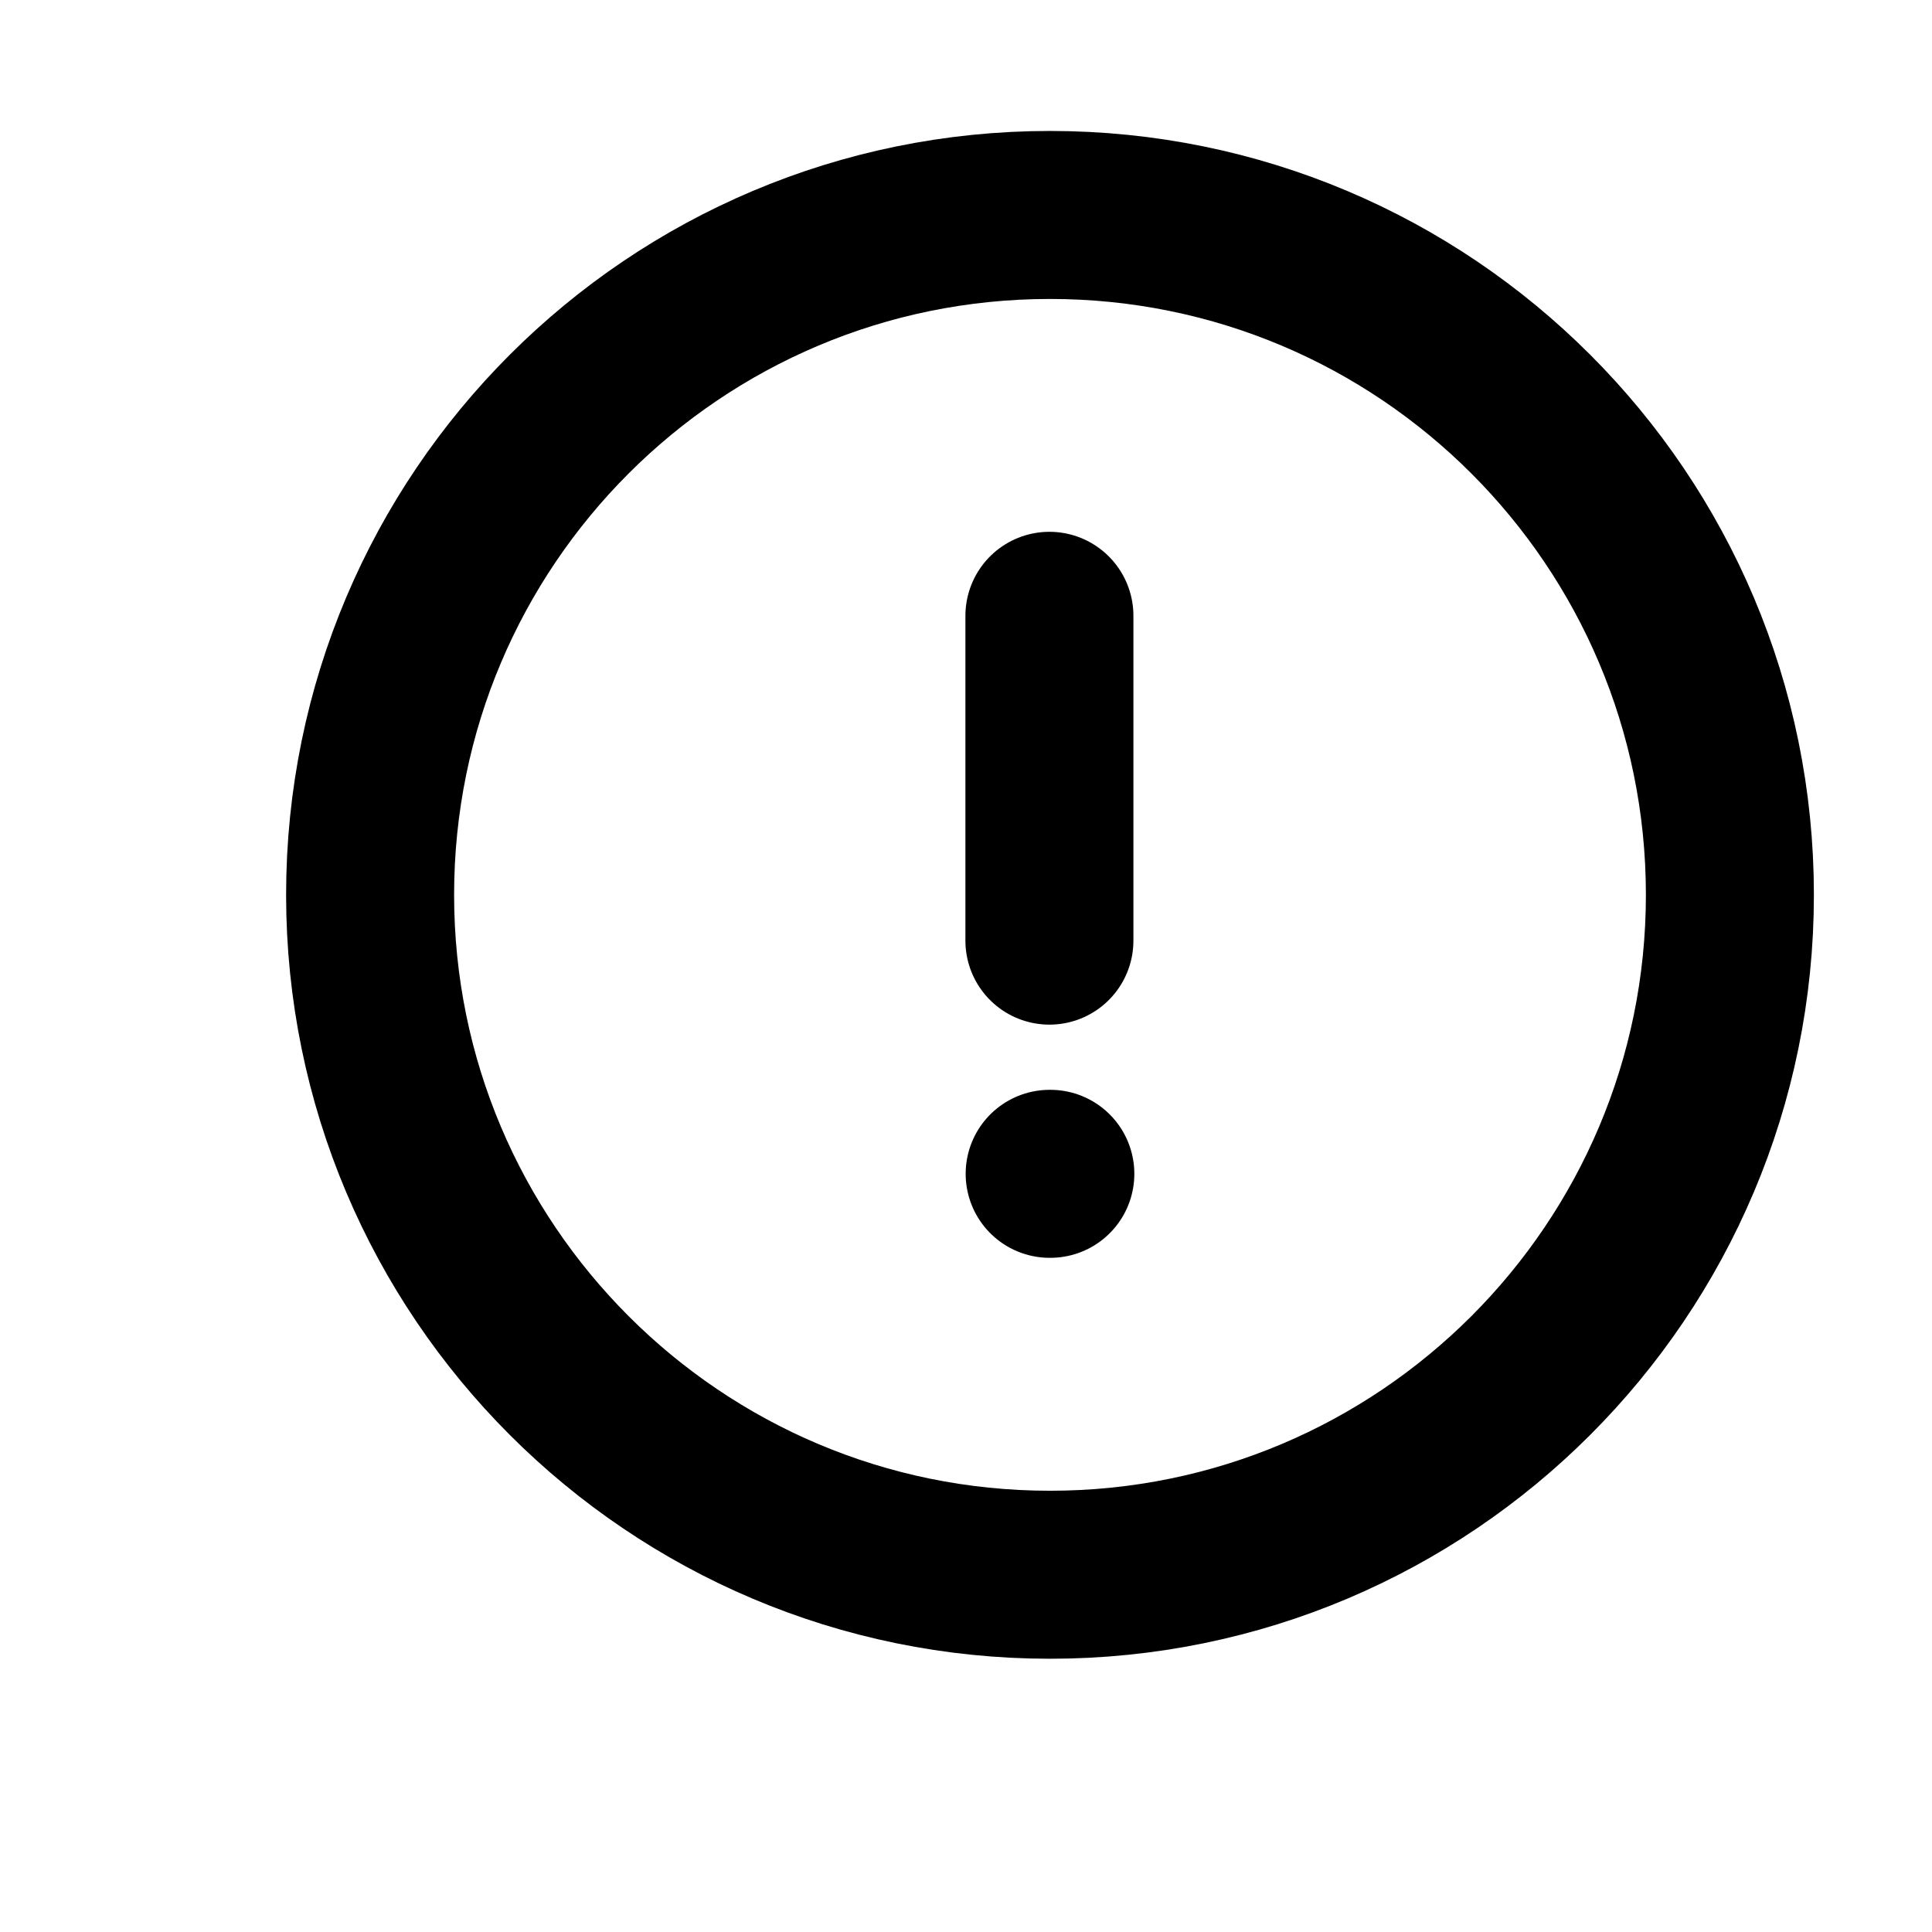
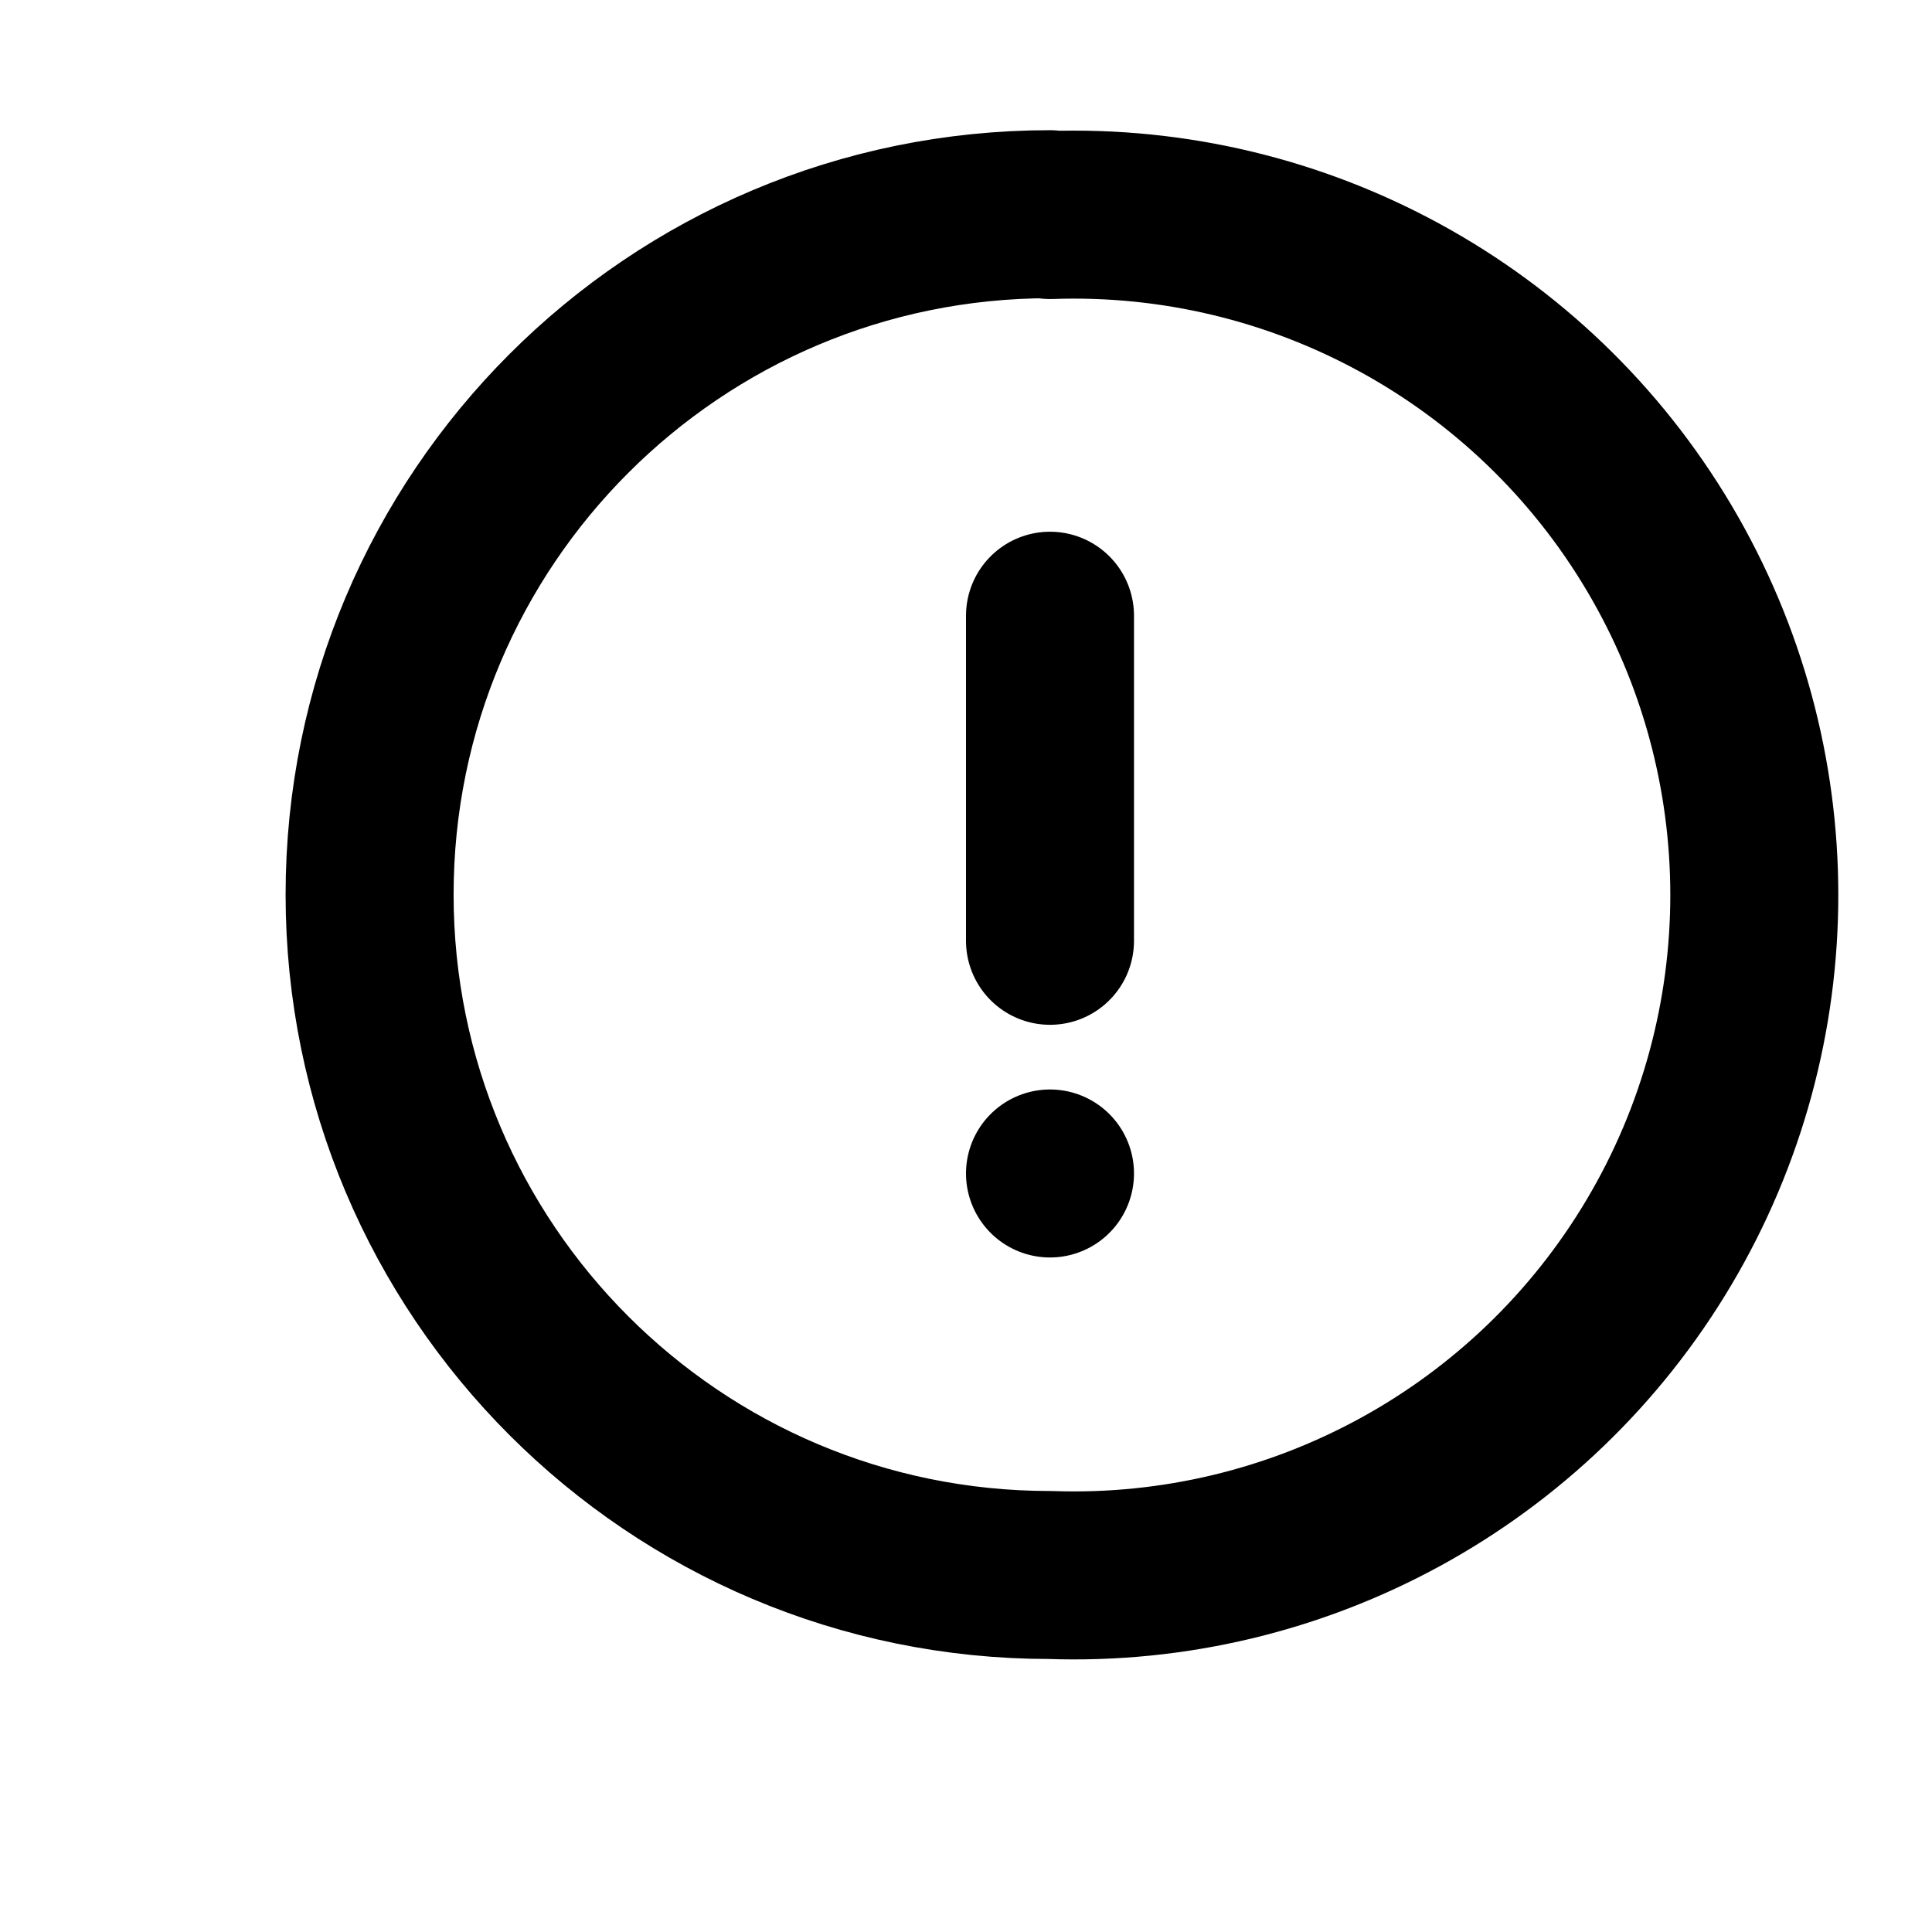
- <svg xmlns="http://www.w3.org/2000/svg" width="23" height="23" viewBox="0 0 23 23" fill="none">
-   <path fill-rule="evenodd" clip-rule="evenodd" d="M12.5 2.559C16.97 2.559 20.594 6.182 20.594 10.653C20.594 15.122 16.97 18.747 12.5 18.747C8.03 18.747 4.406 15.122 4.406 10.653C4.406 6.182 8.03 2.559 12.5 2.559Z" stroke="currentColor" stroke-width="2" stroke-linecap="round" stroke-linejoin="round" />
-   <path d="M12.493 7.331V11.198" stroke="currentColor" stroke-width="2" stroke-linecap="round" stroke-linejoin="round" />
-   <path d="M12.496 13.974H12.504" stroke="currentColor" stroke-width="2" stroke-linecap="round" stroke-linejoin="round" />
+ <svg xmlns="http://www.w3.org/2000/svg" width="23" height="23" fill="none">
+   <path clip-rule="evenodd" d="M12.5 2.56a8.1 8.1 0 1 1 0 16.19 8.1 8.1 0 0 1 0-16.2Z" stroke="currentColor" stroke-width="2" stroke-linecap="round" stroke-linejoin="round" />
+   <path d="M12.5 7.33v3.87M12.5 13.97h0" stroke="currentColor" stroke-width="2" stroke-linecap="round" stroke-linejoin="round" />
</svg>
